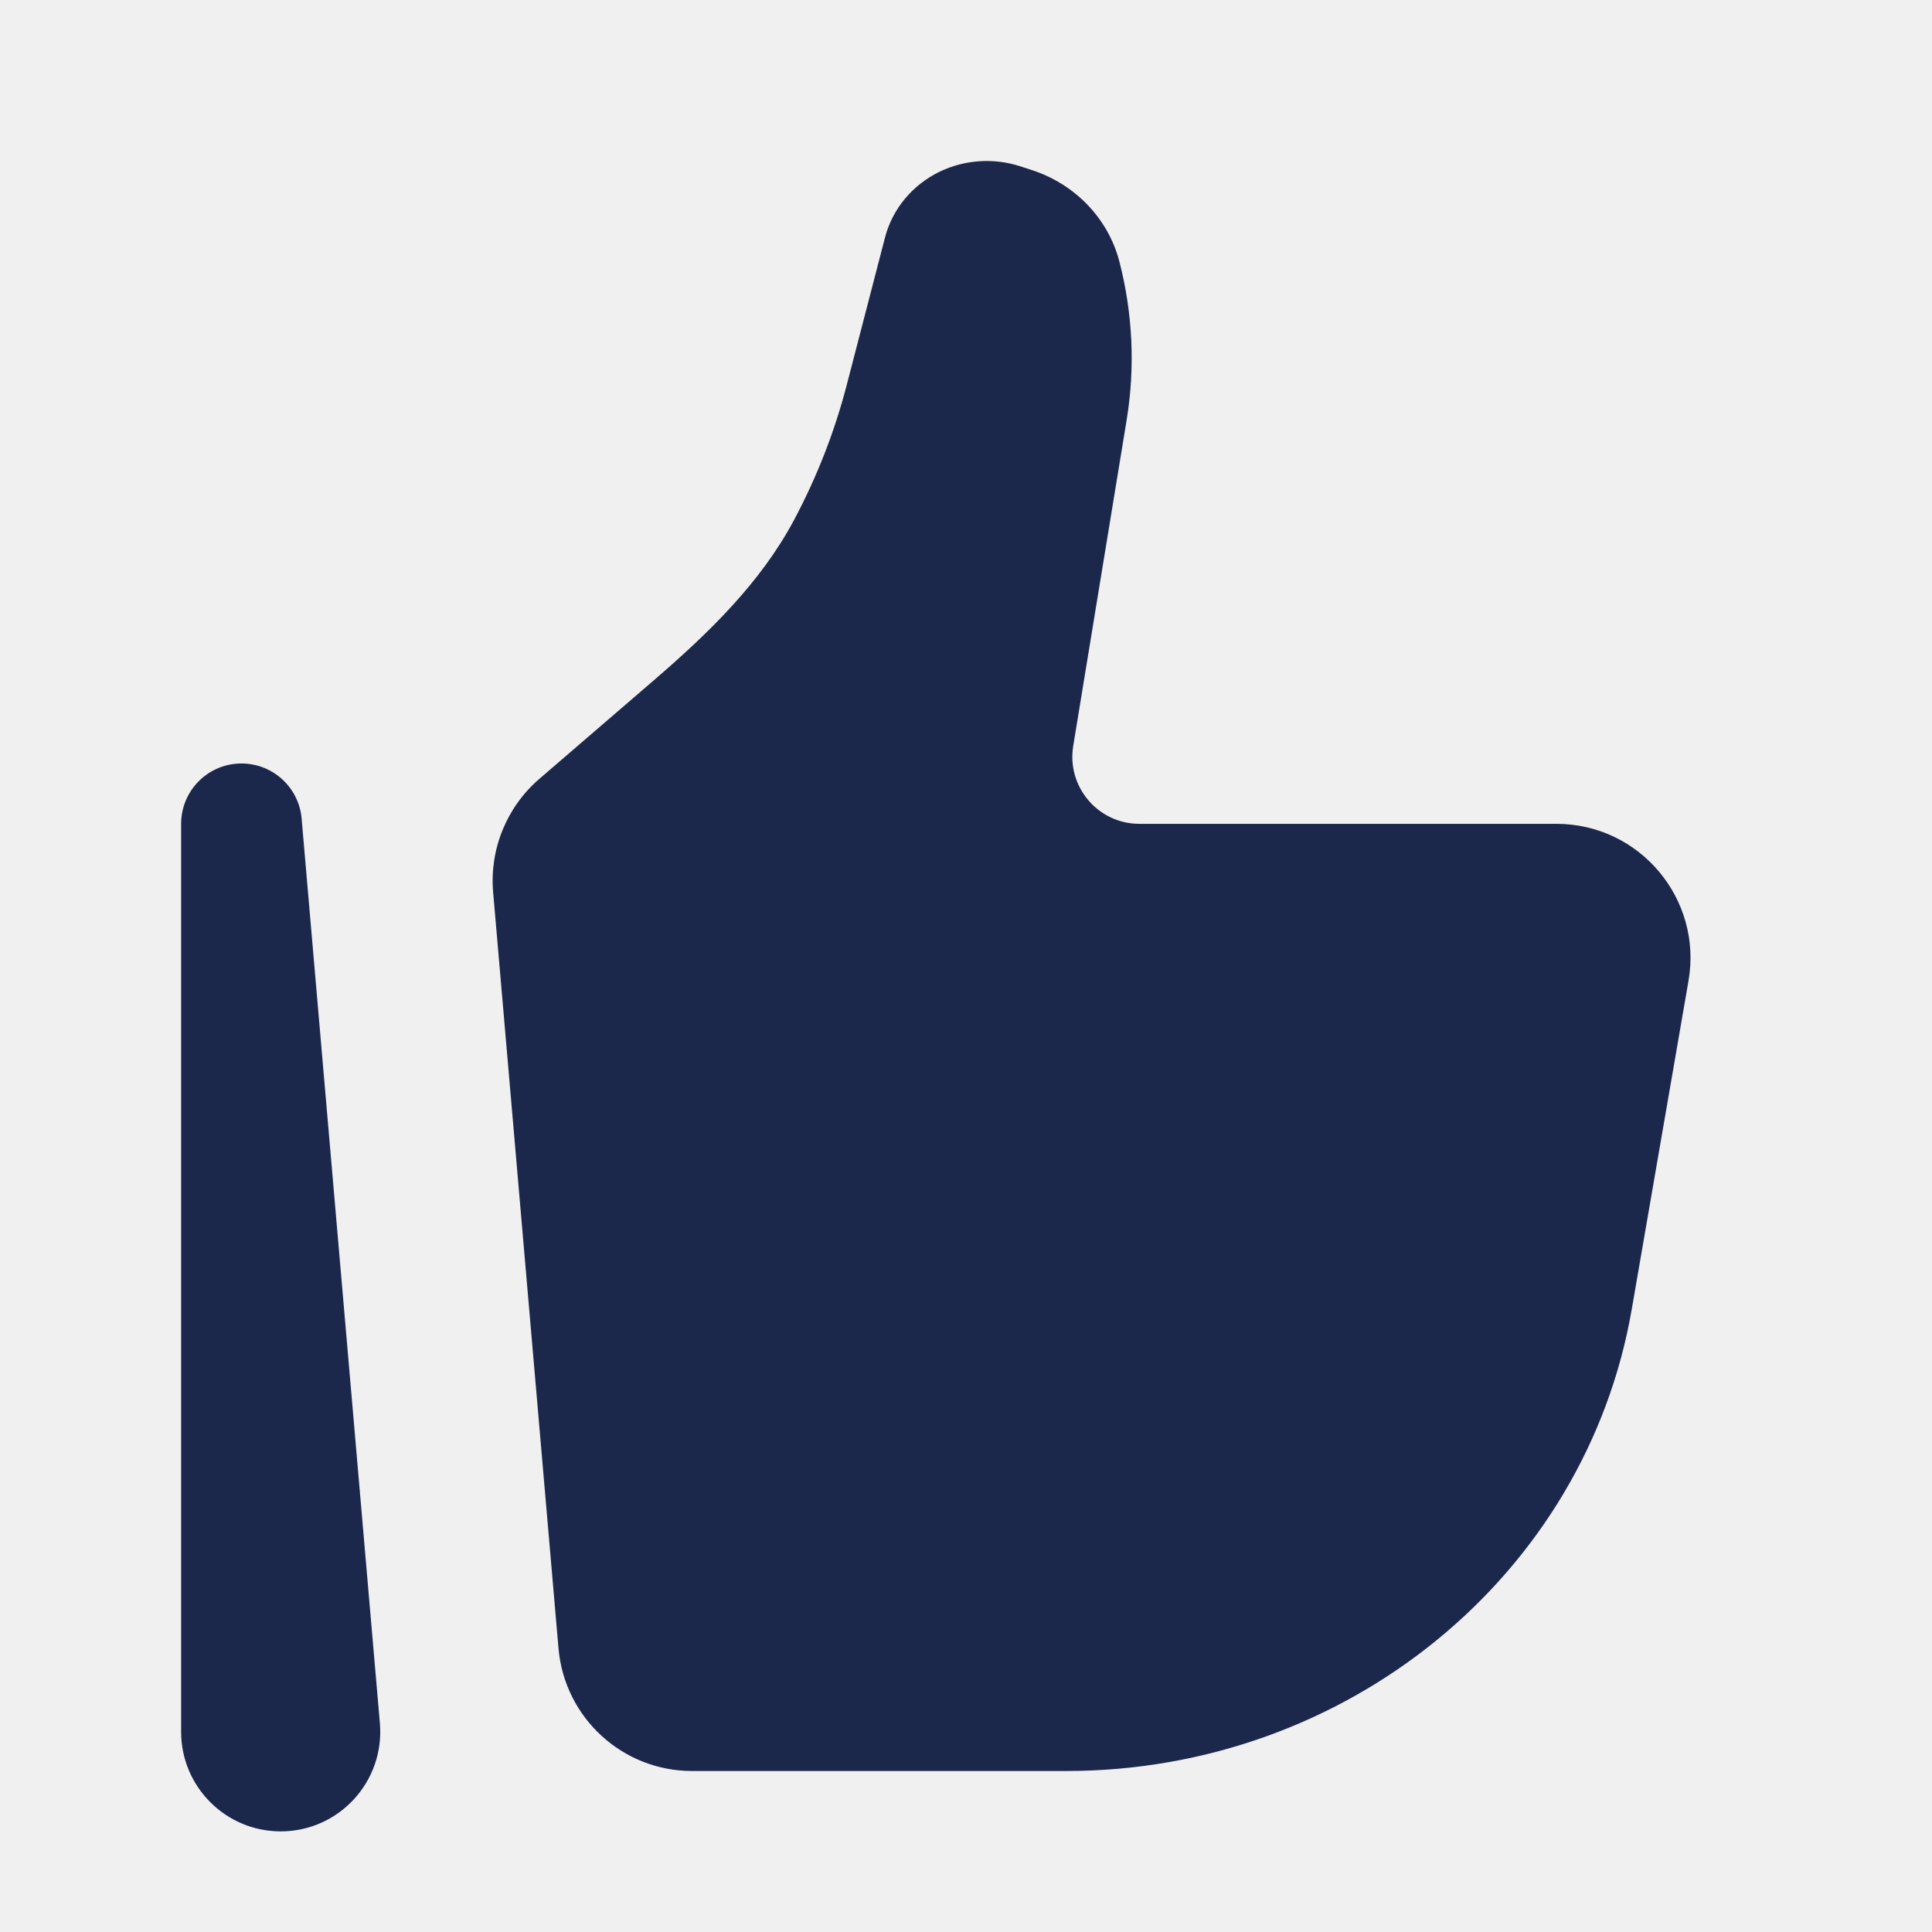
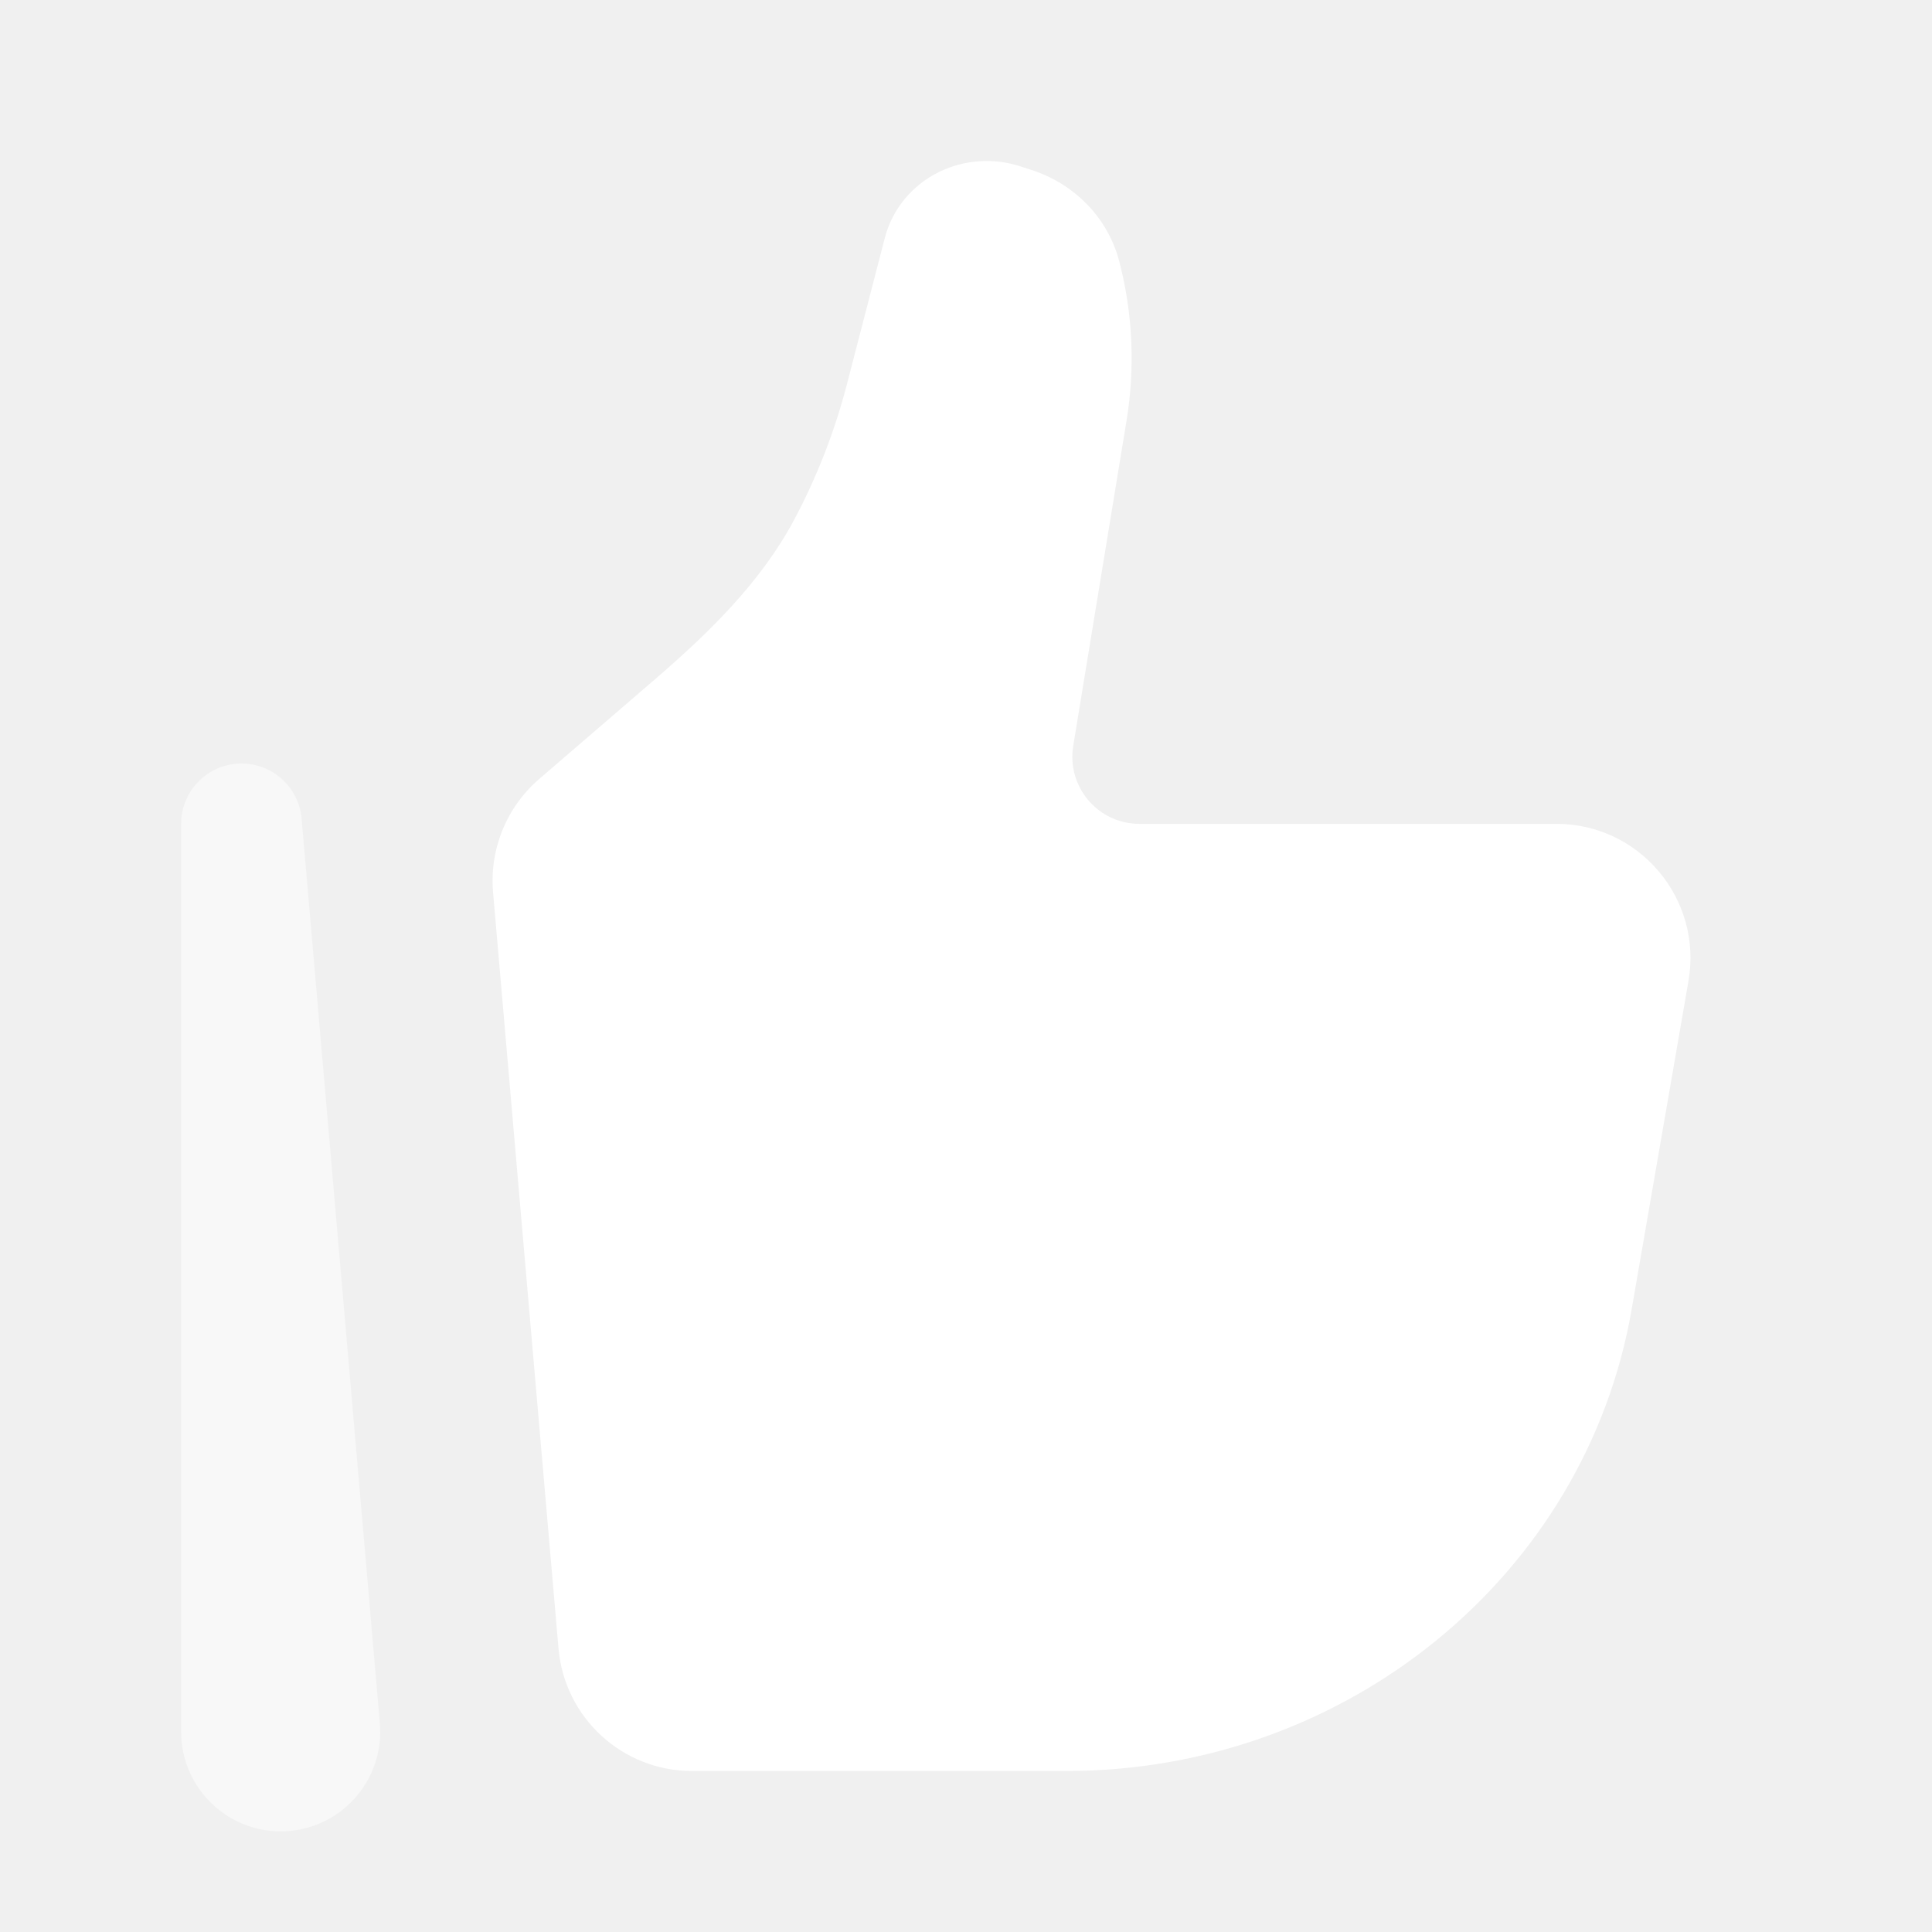
<svg xmlns="http://www.w3.org/2000/svg" width="800px" height="800px" viewBox="0 0 24 24" fill="none">
-   <path d="M20.27 16.265L20.975 12.185C21.152 11.166 20.368 10.234 19.335 10.234H14.154C13.64 10.234 13.249 9.773 13.332 9.266L13.995 5.221C14.103 4.564 14.072 3.892 13.905 3.248C13.766 2.714 13.354 2.285 12.813 2.111L12.668 2.064C12.34 1.959 11.983 1.984 11.674 2.132C11.335 2.296 11.086 2.595 10.994 2.95L10.518 4.784C10.367 5.367 10.146 5.93 9.862 6.463C9.447 7.24 8.805 7.862 8.137 8.438L6.698 9.677C6.293 10.027 6.08 10.551 6.126 11.084L6.938 20.477C7.013 21.339 7.733 22 8.597 22H13.245C16.727 22 19.698 19.574 20.27 16.265Z" fill="#1C274C" />
-   <path fill-rule="evenodd" clip-rule="evenodd" d="M2.968 9.485C3.369 9.468 3.713 9.77 3.747 10.17L4.719 21.406C4.781 22.128 4.213 22.75 3.487 22.75C2.803 22.75 2.25 22.195 2.25 21.513V10.234C2.25 9.833 2.566 9.502 2.968 9.485Z" fill="#1C274C" />
+   <g id="SVGRepo_bgCarrier" stroke-width="0" />
+   <g id="SVGRepo_tracerCarrier" stroke-linecap="round" stroke-linejoin="round" />
+   <g id="SVGRepo_iconCarrier">
+     <path d="M20.269 16.265L20.975 12.185C21.151 11.166 20.367 10.234 19.334 10.234H14.153C13.64 10.234 13.249 9.773 13.332 9.266L13.995 5.221C14.102 4.564 14.072 3.892 13.904 3.248C13.766 2.714 13.354 2.285 12.812 2.111L12.667 2.064C12.34 1.959 11.983 1.984 11.674 2.132C11.334 2.296 11.086 2.595 10.993 2.95L10.518 4.784C10.366 5.367 10.146 5.93 9.862 6.463C9.446 7.24 8.804 7.862 8.137 8.438L6.698 9.677C6.292 10.027 6.079 10.551 6.125 11.084L6.938 20.477C7.012 21.339 7.732 22 8.596 22H13.245C16.726 22 19.697 19.574 20.269 16.265Z" fill="#ffffff" />
+     <path opacity="0.5" fill-rule="evenodd" clip-rule="evenodd" d="M2.968 9.485C3.369 9.468 3.713 9.77 3.747 10.17L4.719 21.406C4.781 22.128 4.213 22.75 3.487 22.75C2.803 22.75 2.25 22.195 2.25 21.513V10.234C2.25 9.833 2.566 9.502 2.968 9.485Z" fill="#ffffff" />
+   </g>
</svg>
